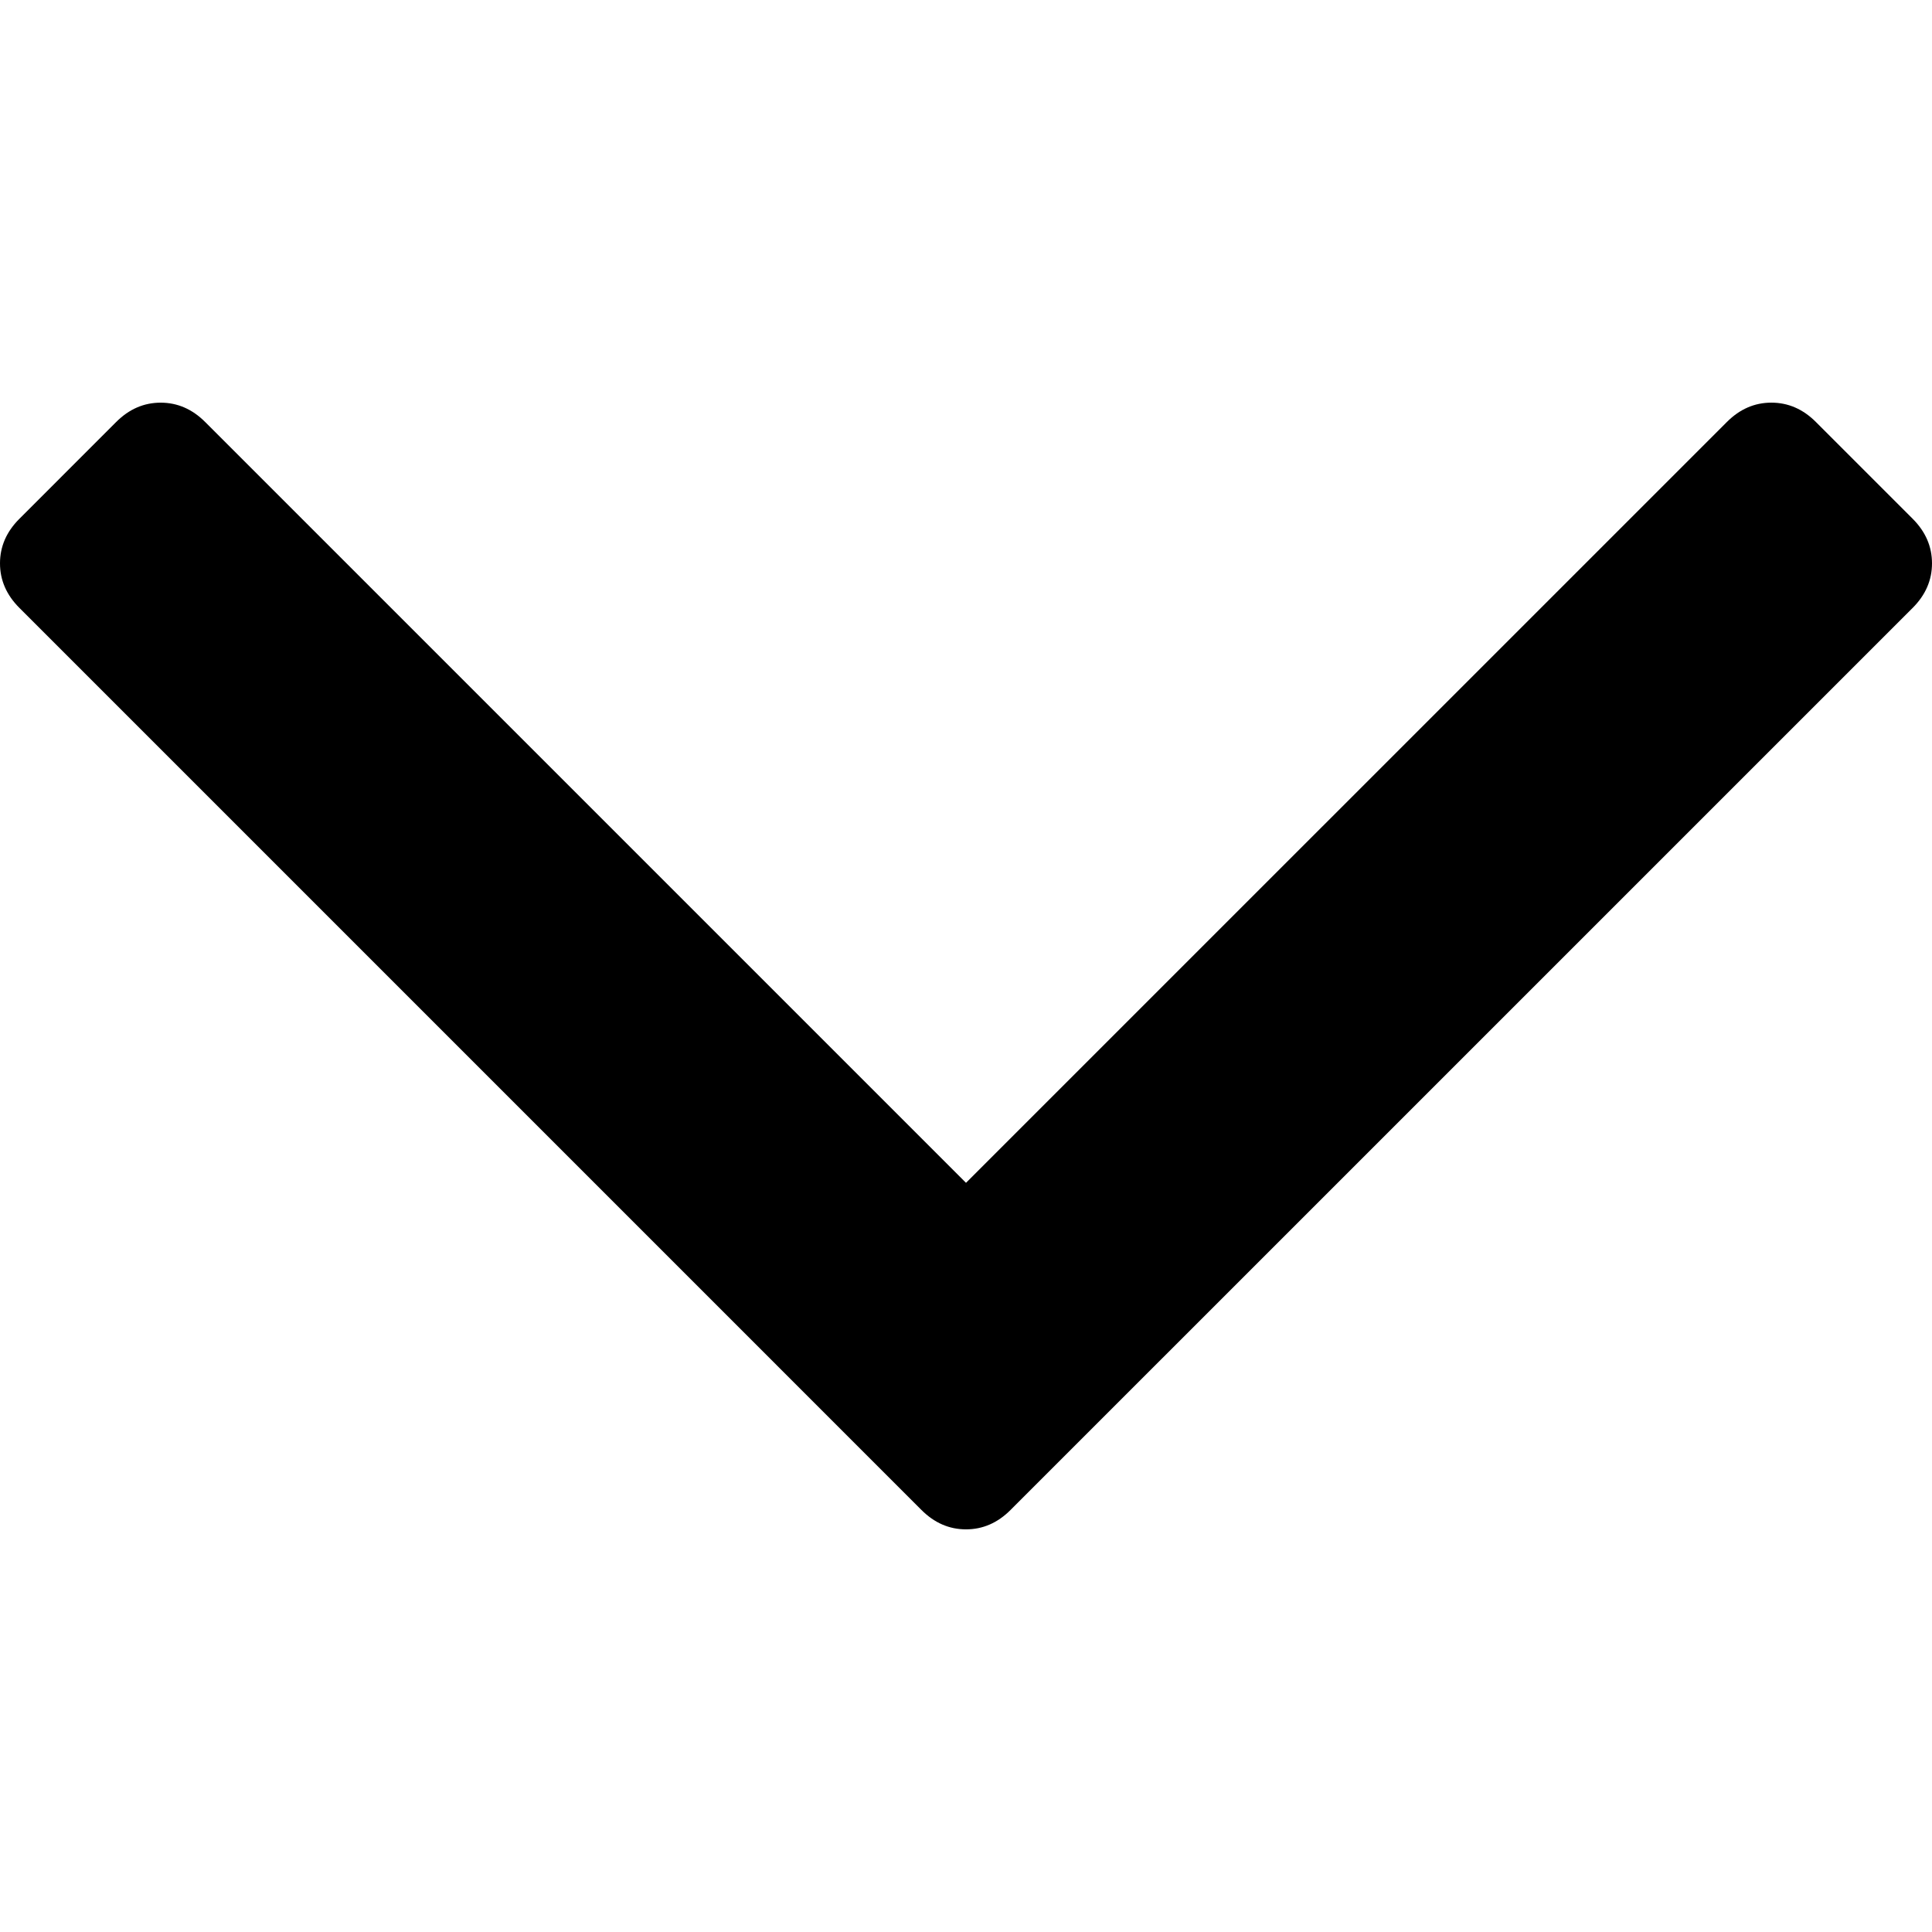
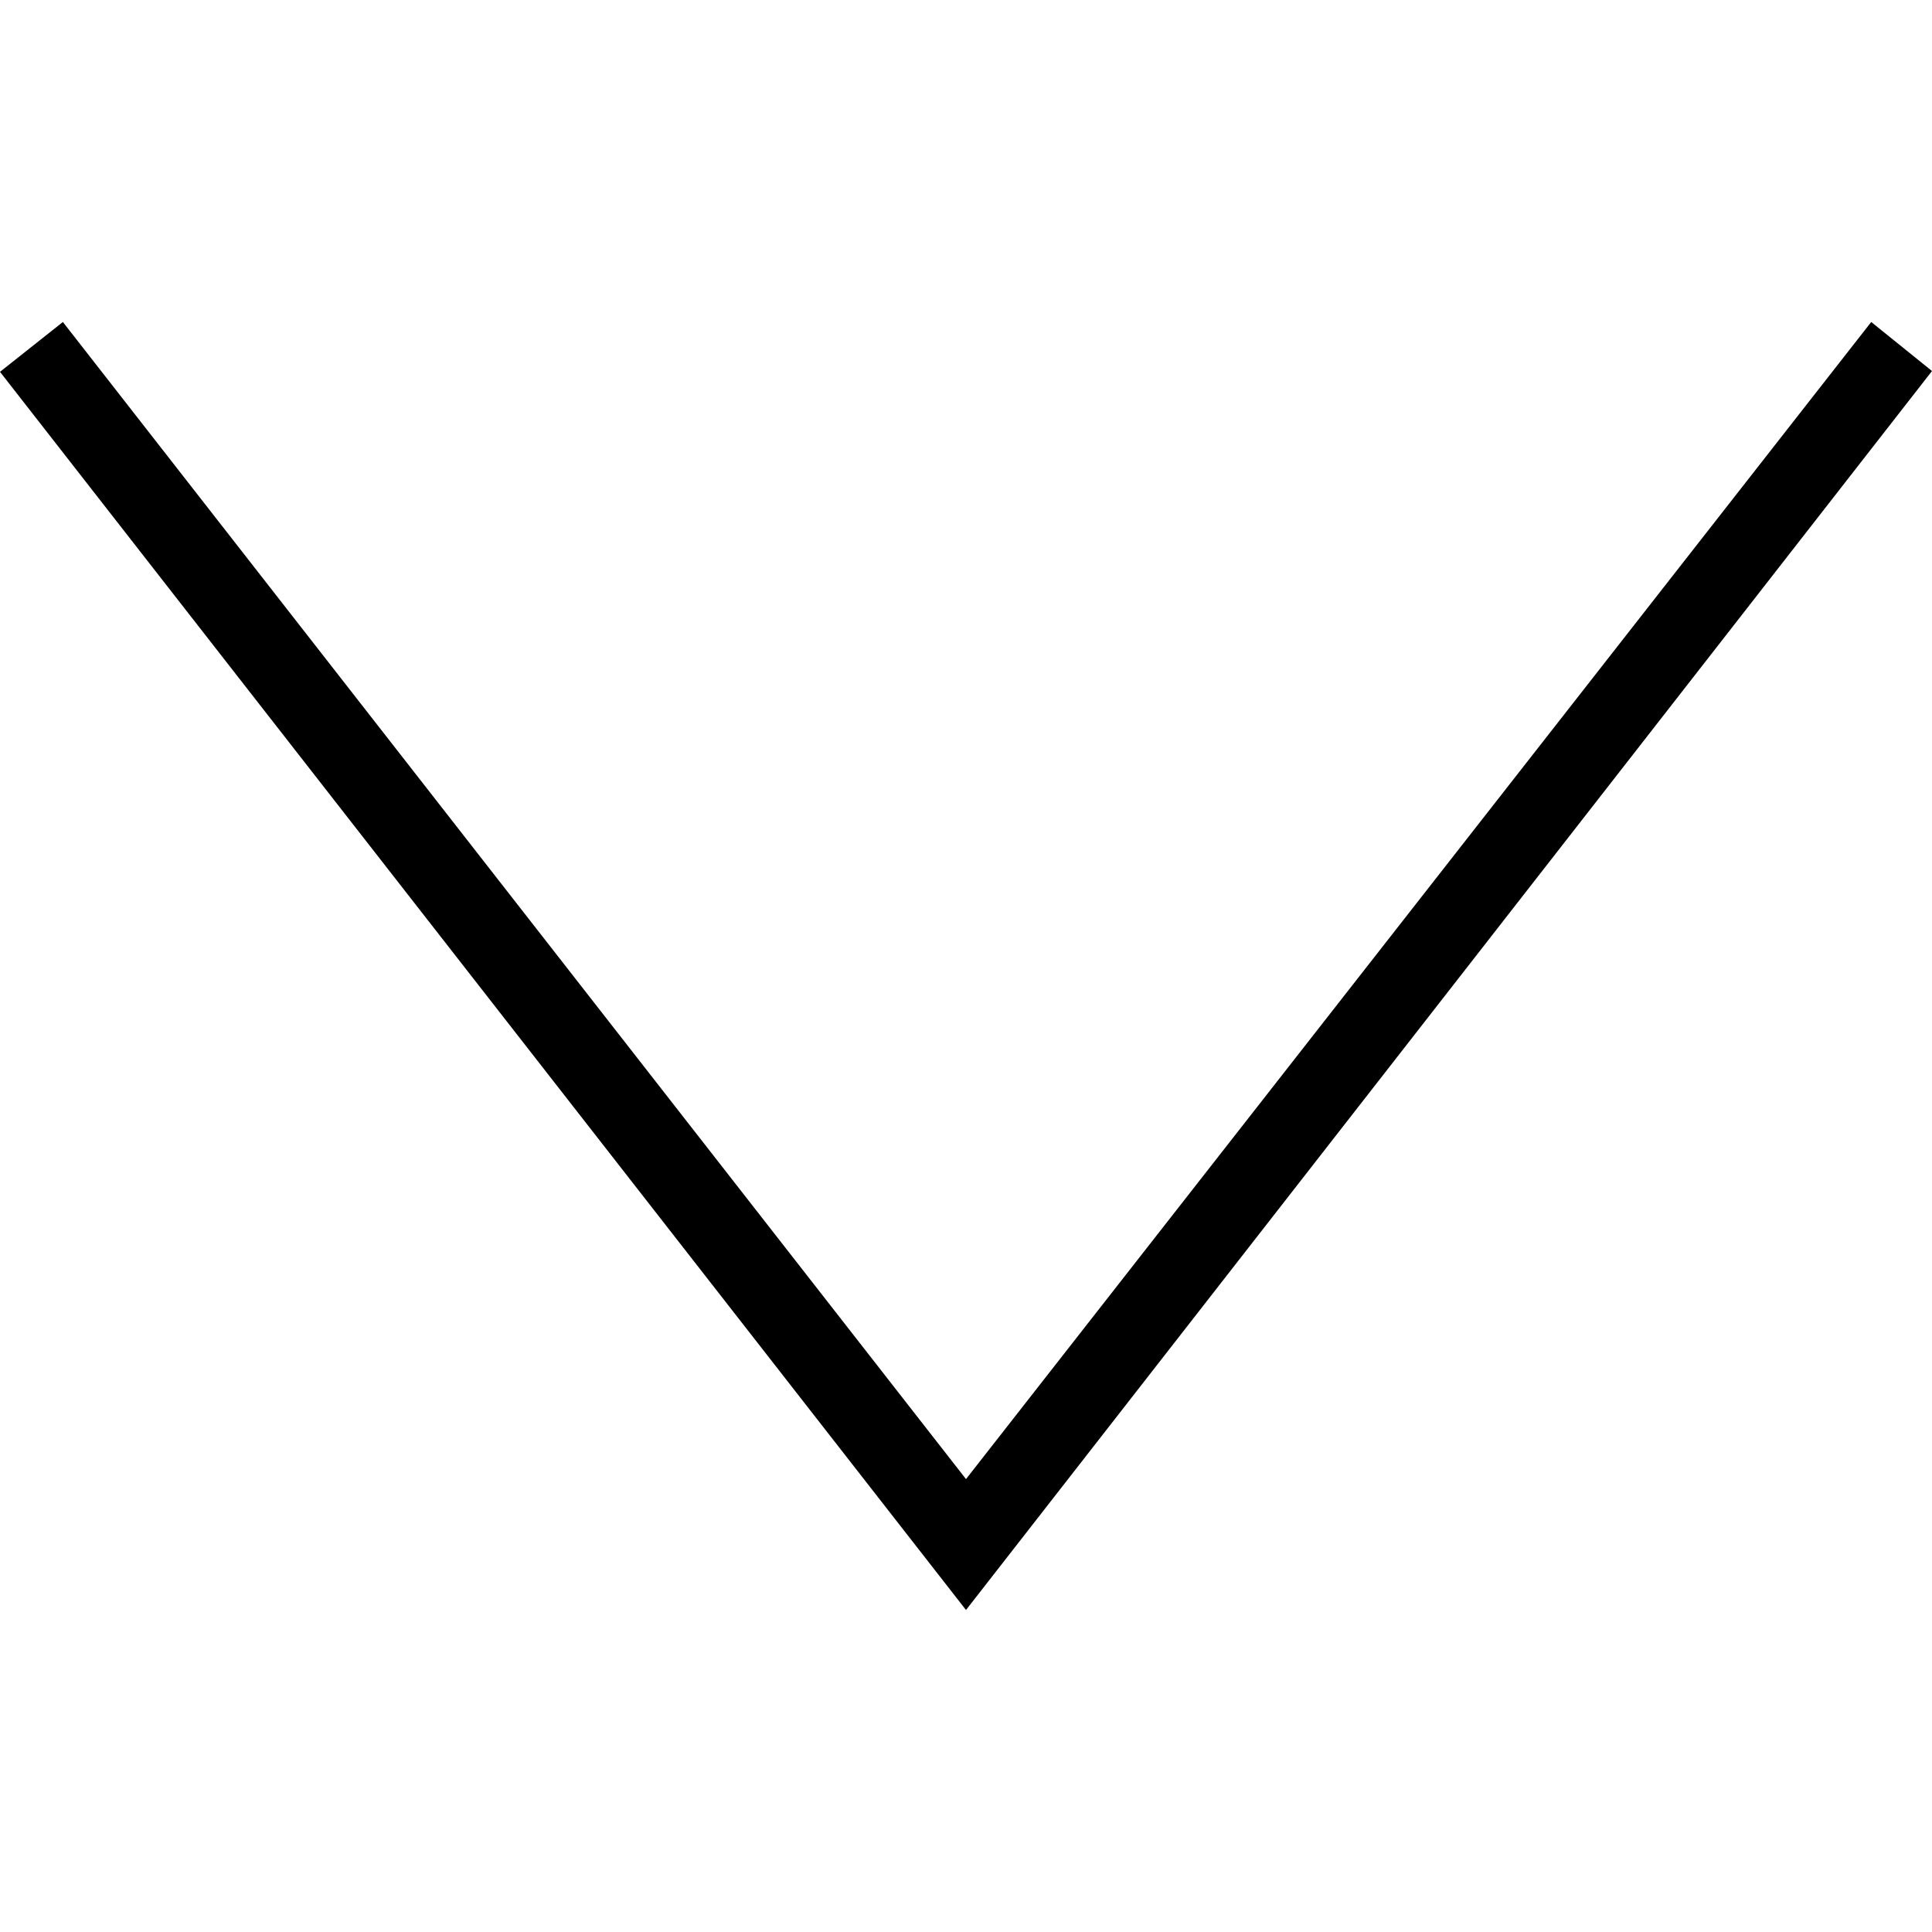
- <svg xmlns="http://www.w3.org/2000/svg" version="1.1" id="Capa_1" x="0px" y="0px" width="284.929px" height="284.929px" viewBox="0 0 284.929 284.929" style="enable-background:new 0 0 284.929 284.929;" xml:space="preserve">
-   <g>
-     <path d="M282.082,76.511l-14.274-14.273c-1.902-1.906-4.093-2.856-6.57-2.856c-2.471,0-4.661,0.95-6.563,2.856L142.466,174.441   L30.262,62.241c-1.903-1.906-4.093-2.856-6.567-2.856c-2.475,0-4.665,0.95-6.567,2.856L2.856,76.515C0.95,78.417,0,80.607,0,83.082   c0,2.473,0.953,4.663,2.856,6.565l133.043,133.046c1.902,1.903,4.093,2.854,6.567,2.854s4.661-0.951,6.562-2.854L282.082,89.647   c1.902-1.903,2.847-4.093,2.847-6.565C284.929,80.607,283.984,78.417,282.082,76.511z" />
-   </g>
-   <g>
- </g>
-   <g>
- </g>
-   <g>
- </g>
-   <g>
- </g>
-   <g>
- </g>
-   <g>
- </g>
-   <g>
- </g>
-   <g>
- </g>
-   <g>
- </g>
-   <g>
- </g>
-   <g>
- </g>
-   <g>
- </g>
-   <g>
- </g>
-   <g>
- </g>
-   <g>
- </g>
+ <svg xmlns="http://www.w3.org/2000/svg" width="24" height="24" fill-rule="evenodd" clip-rule="evenodd">
+   <path d="M23.245 4l-11.245 14.374-11.219-14.374-.781.619 12 15.381 12-15.391-.755-.609z" />
</svg>
